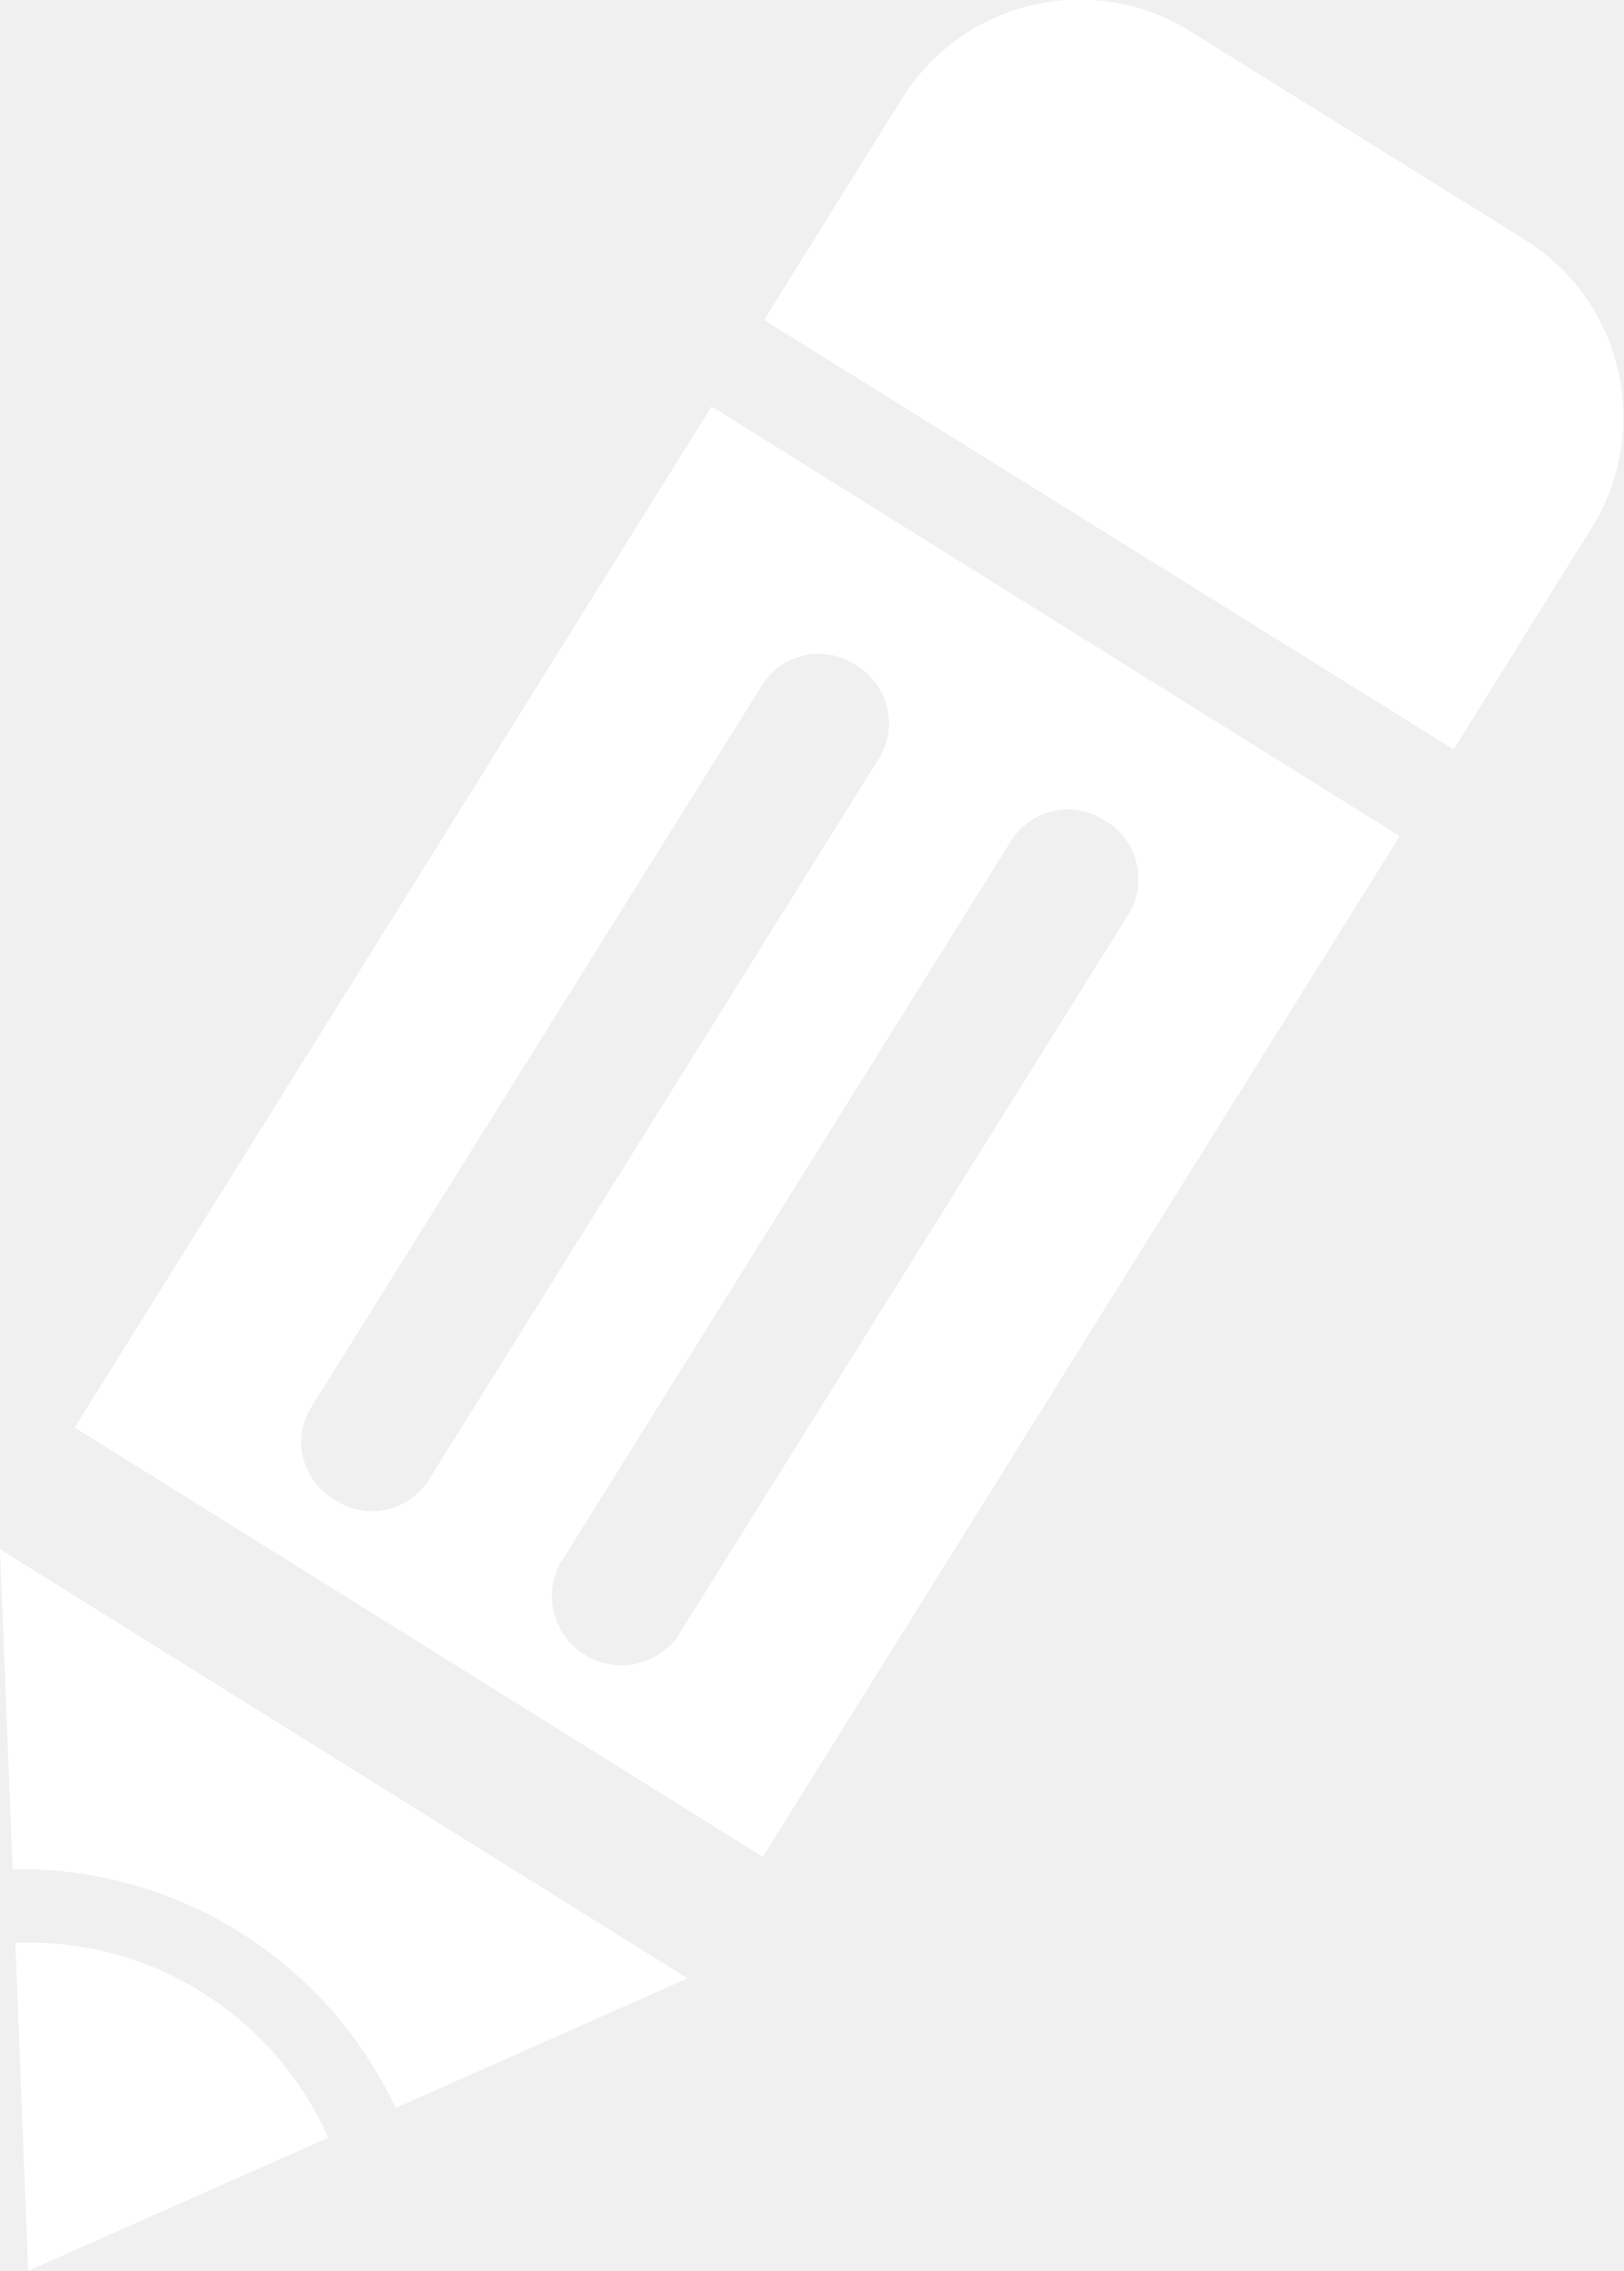
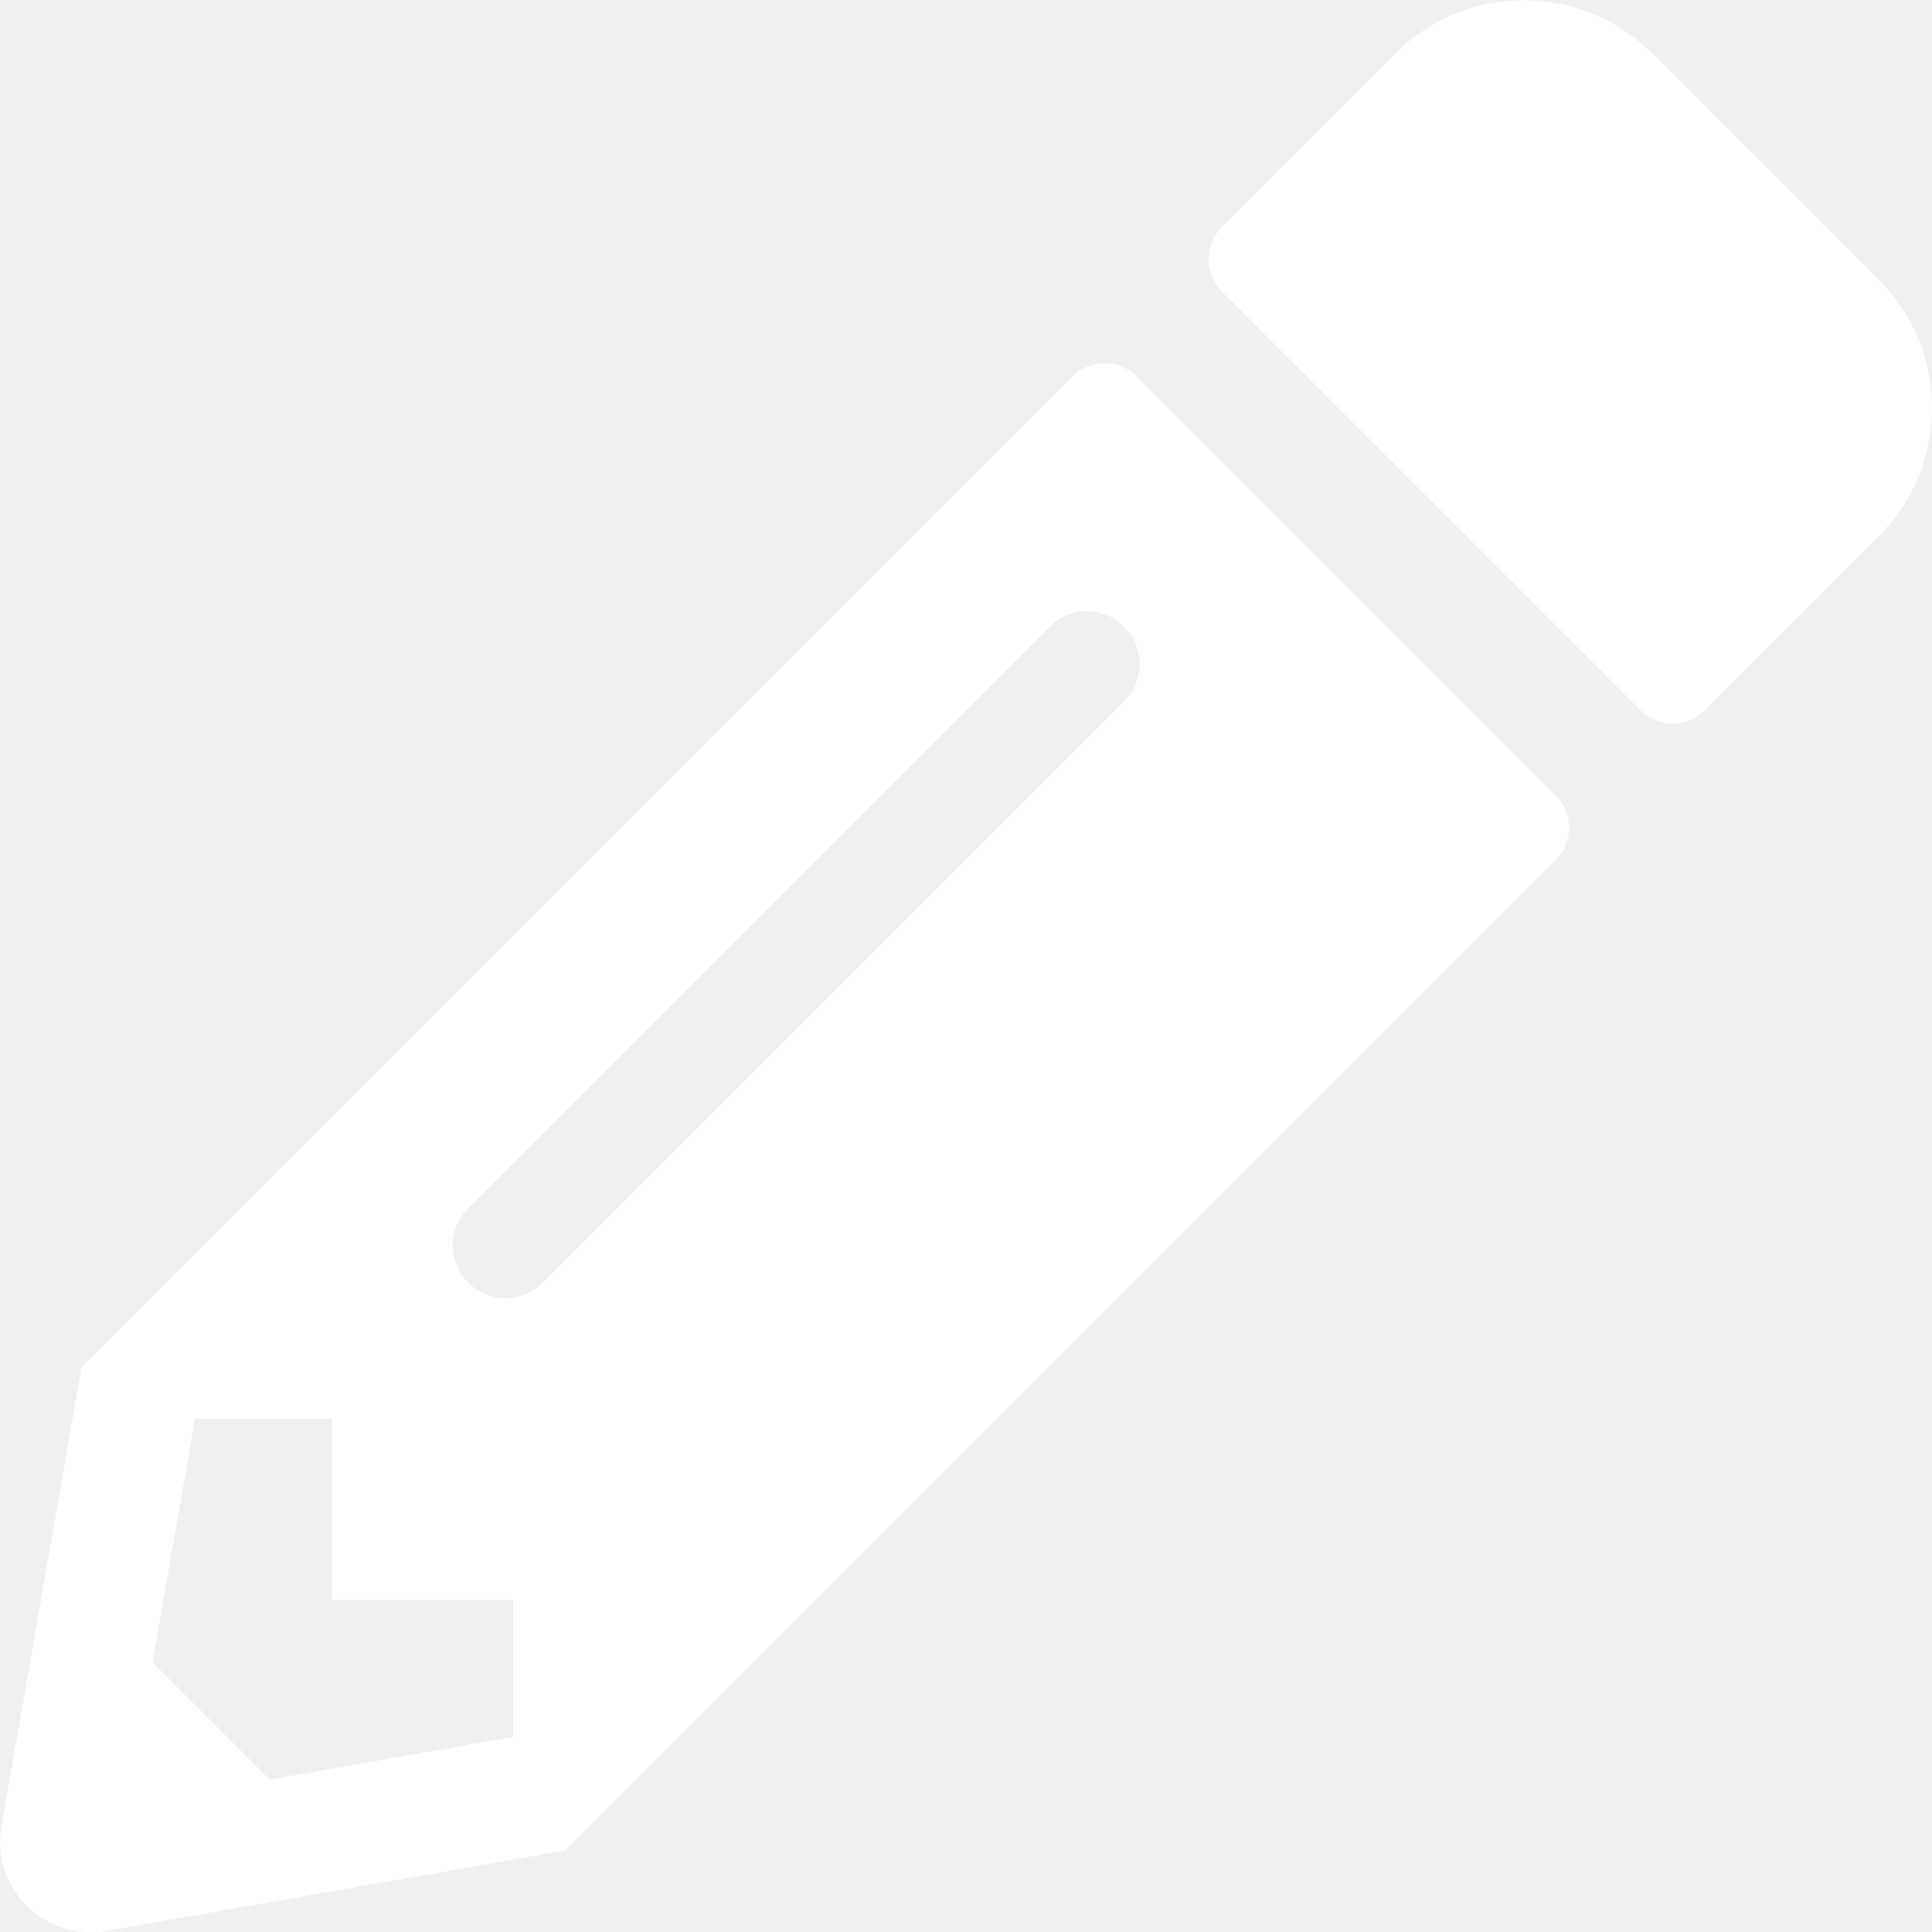
- <svg xmlns="http://www.w3.org/2000/svg" width="77.188" height="107.969" viewBox="0 0 77.188 107.969">
-   <defs>
-     <style>
-       .cls-1 {
-         fill: #fff;
-         fill-rule: evenodd;
-       }
-     </style>
-   </defs>
-   <path class="cls-1" d="M310.69,700.116l-6.569,10.544-32.789-20.414L277.9,679.7a9.937,9.937,0,0,1,13.686-3.185l15.927,9.916A9.937,9.937,0,0,1,310.69,700.116Zm-39.421,63.192L238.552,742.9l30.284-48.542,32.719,20.426Zm4.417-56.66a3.172,3.172,0,0,0-4.4.871l-21.53,34.487a3.155,3.155,0,0,0,1.162,4.328,3.2,3.2,0,0,0,4.405-.84L276.848,711A3.2,3.2,0,0,0,275.686,706.648Zm11.854,7.4a3.189,3.189,0,0,0-4.405.868l-21.534,34.5a3.3,3.3,0,0,0,5.578,3.478l21.535-34.482A3.217,3.217,0,0,0,287.54,714.044Zm-33.731,61.2A19.714,19.714,0,0,0,235.6,763.9L235,748.686l32.69,20.4Zm-9.219-5.506a15.5,15.5,0,0,1,6.015,6.923l-14.267,6.326-0.609-15.592A15.551,15.551,0,0,1,244.59,769.736Z" transform="translate(-235 -675.031)" />
+ <svg xmlns="http://www.w3.org/2000/svg" aria-hidden="true" focusable="false" data-prefix="fas" data-icon="pencil-alt" class="svg-inline--fa fa-pencil-alt fa-w-16" role="img" viewBox="0 0 512 512">
+   <path fill="#ffffff" d="M497.9 142.1l-46.1 46.1c-4.7 4.7-12.3 4.7-17 0l-111-111c-4.7-4.7-4.7-12.3 0-17l46.1-46.1c18.7-18.7 49.1-18.7 67.9 0l60.1 60.1c18.8 18.7 18.8 49.1 0 67.9zM284.2 99.8L21.6 362.4.4 483.9c-2.9 16.4 11.4 30.6 27.8 27.8l121.5-21.3 262.6-262.6c4.7-4.7 4.7-12.3 0-17l-111-111c-4.8-4.7-12.4-4.7-17.1 0zM124.1 339.9c-5.5-5.5-5.5-14.3 0-19.8l154-154c5.5-5.5 14.3-5.5 19.8 0s5.5 14.3 0 19.8l-154 154c-5.5 5.5-14.3 5.5-19.8 0zM88 424h48v36.3l-64.5 11.3-31.1-31.1L51.7 376H88v48z" />
</svg>
